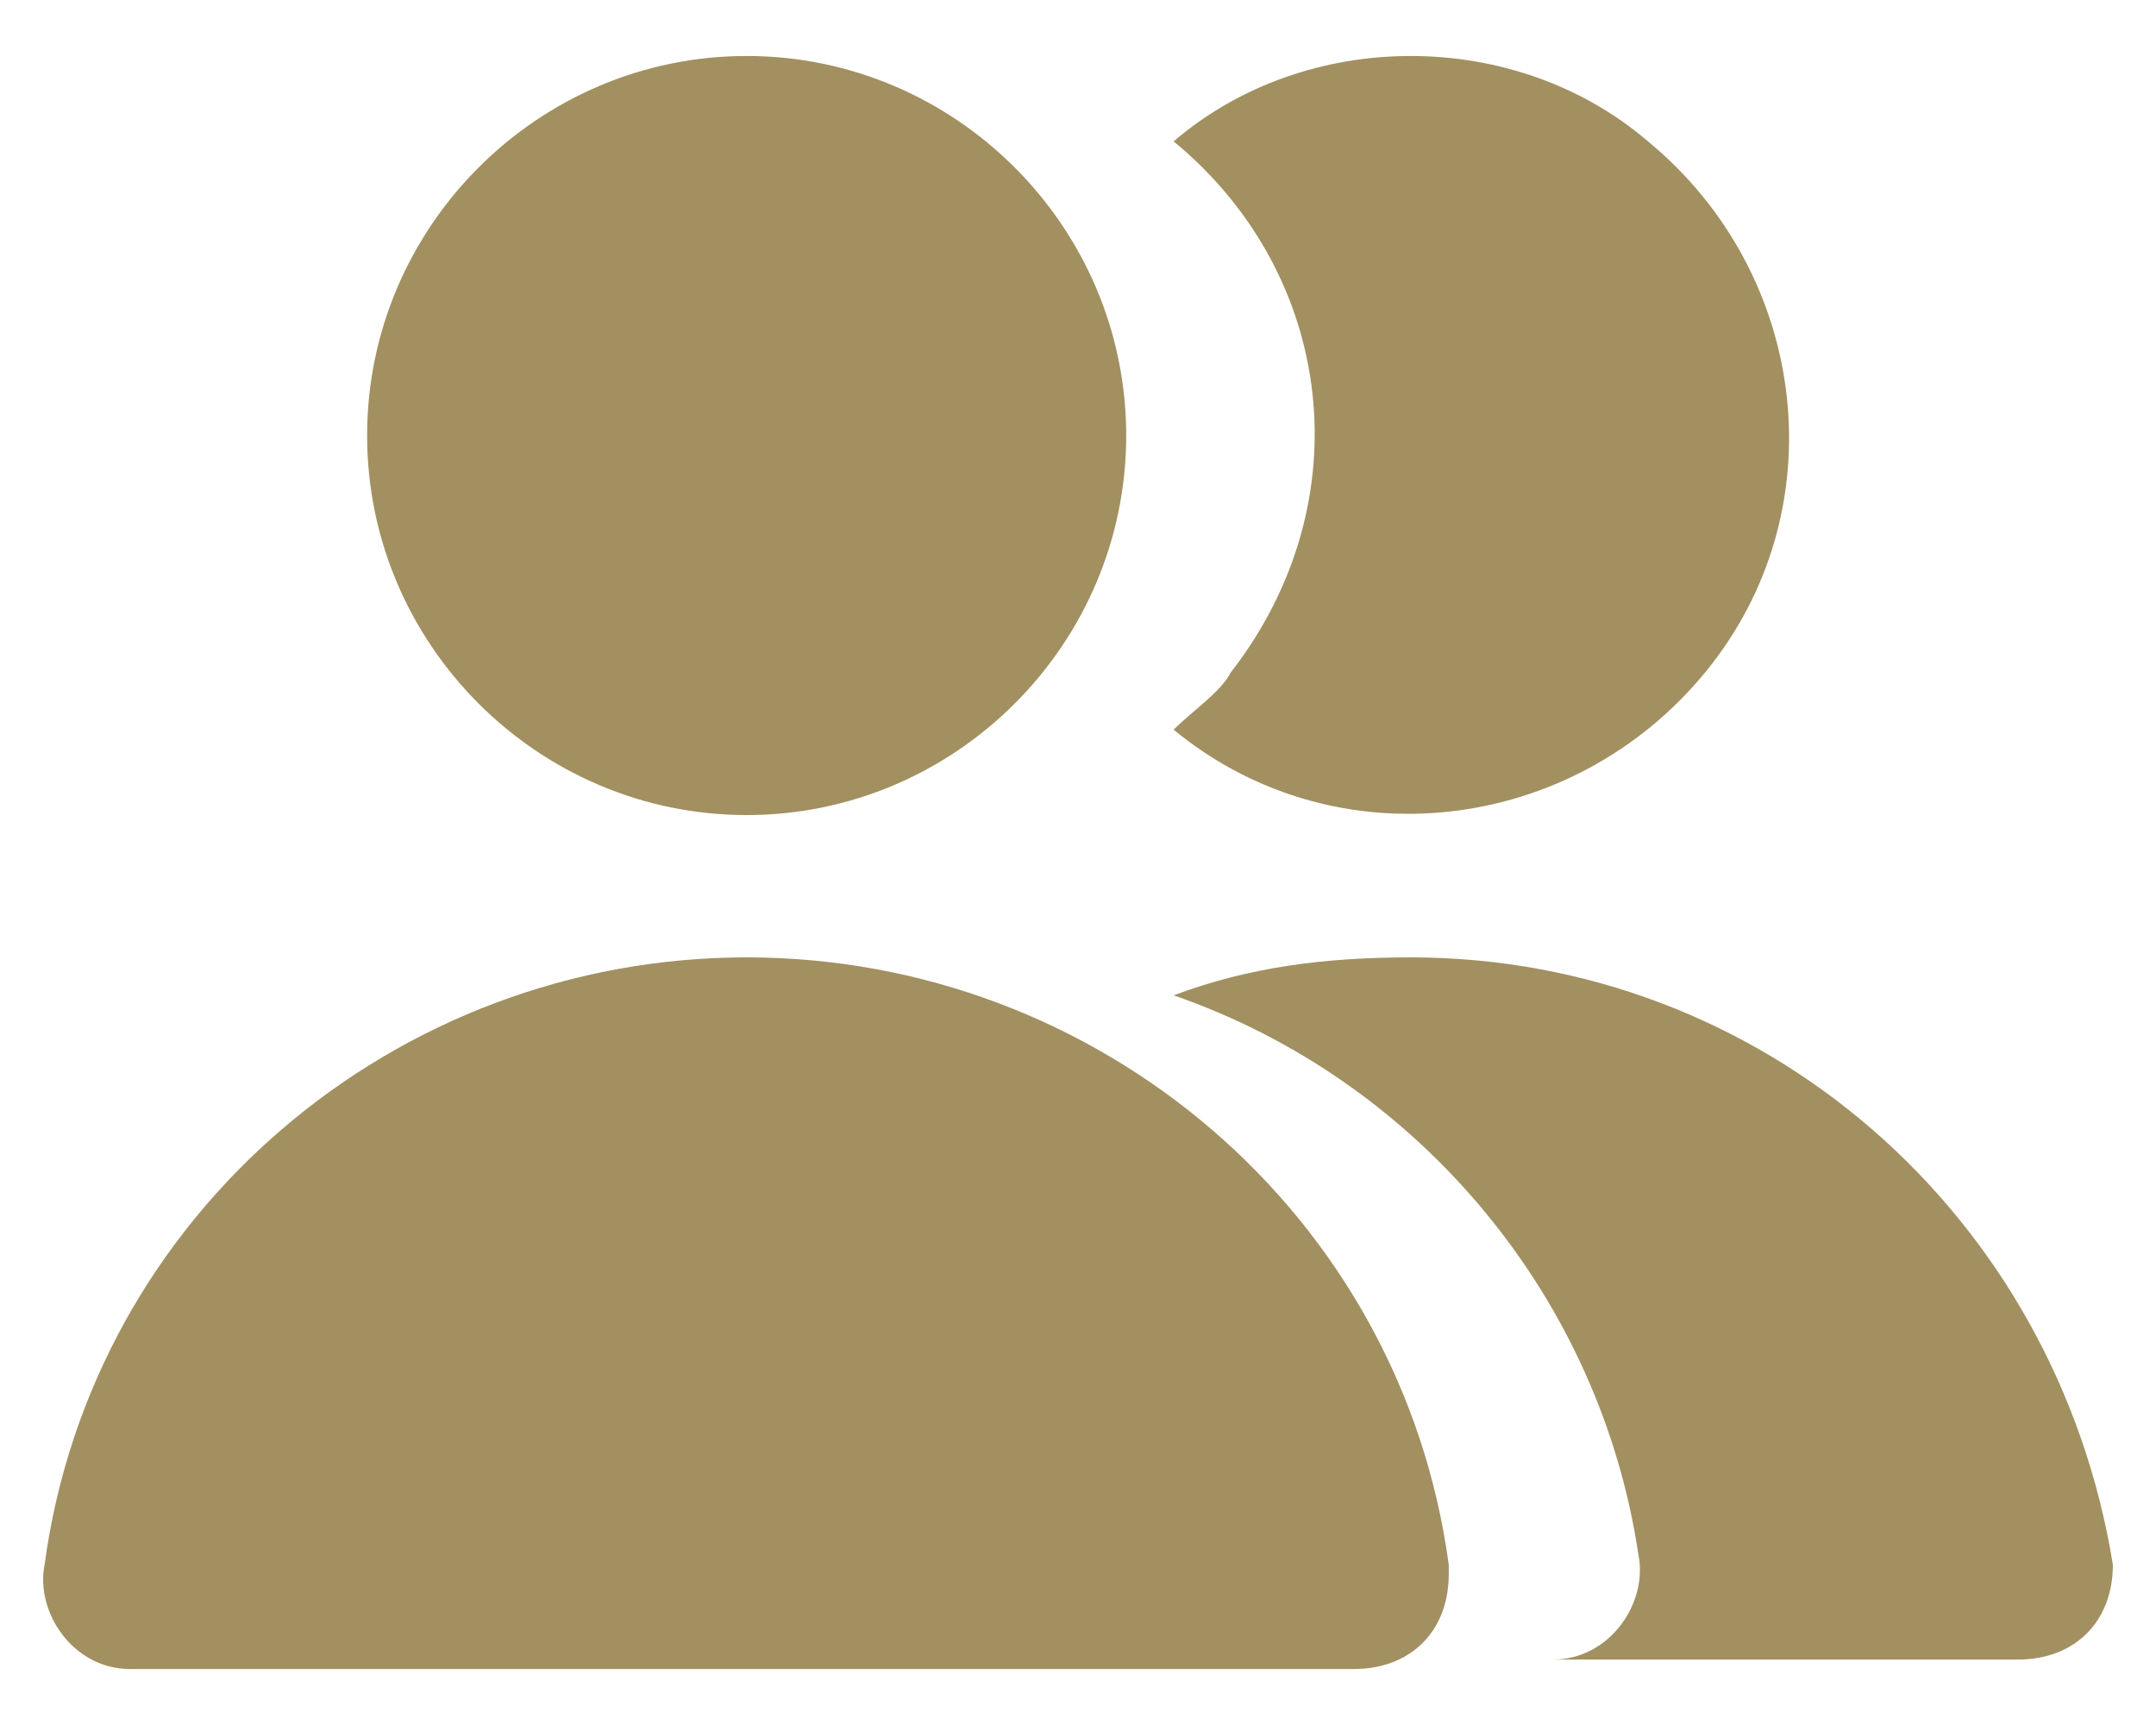
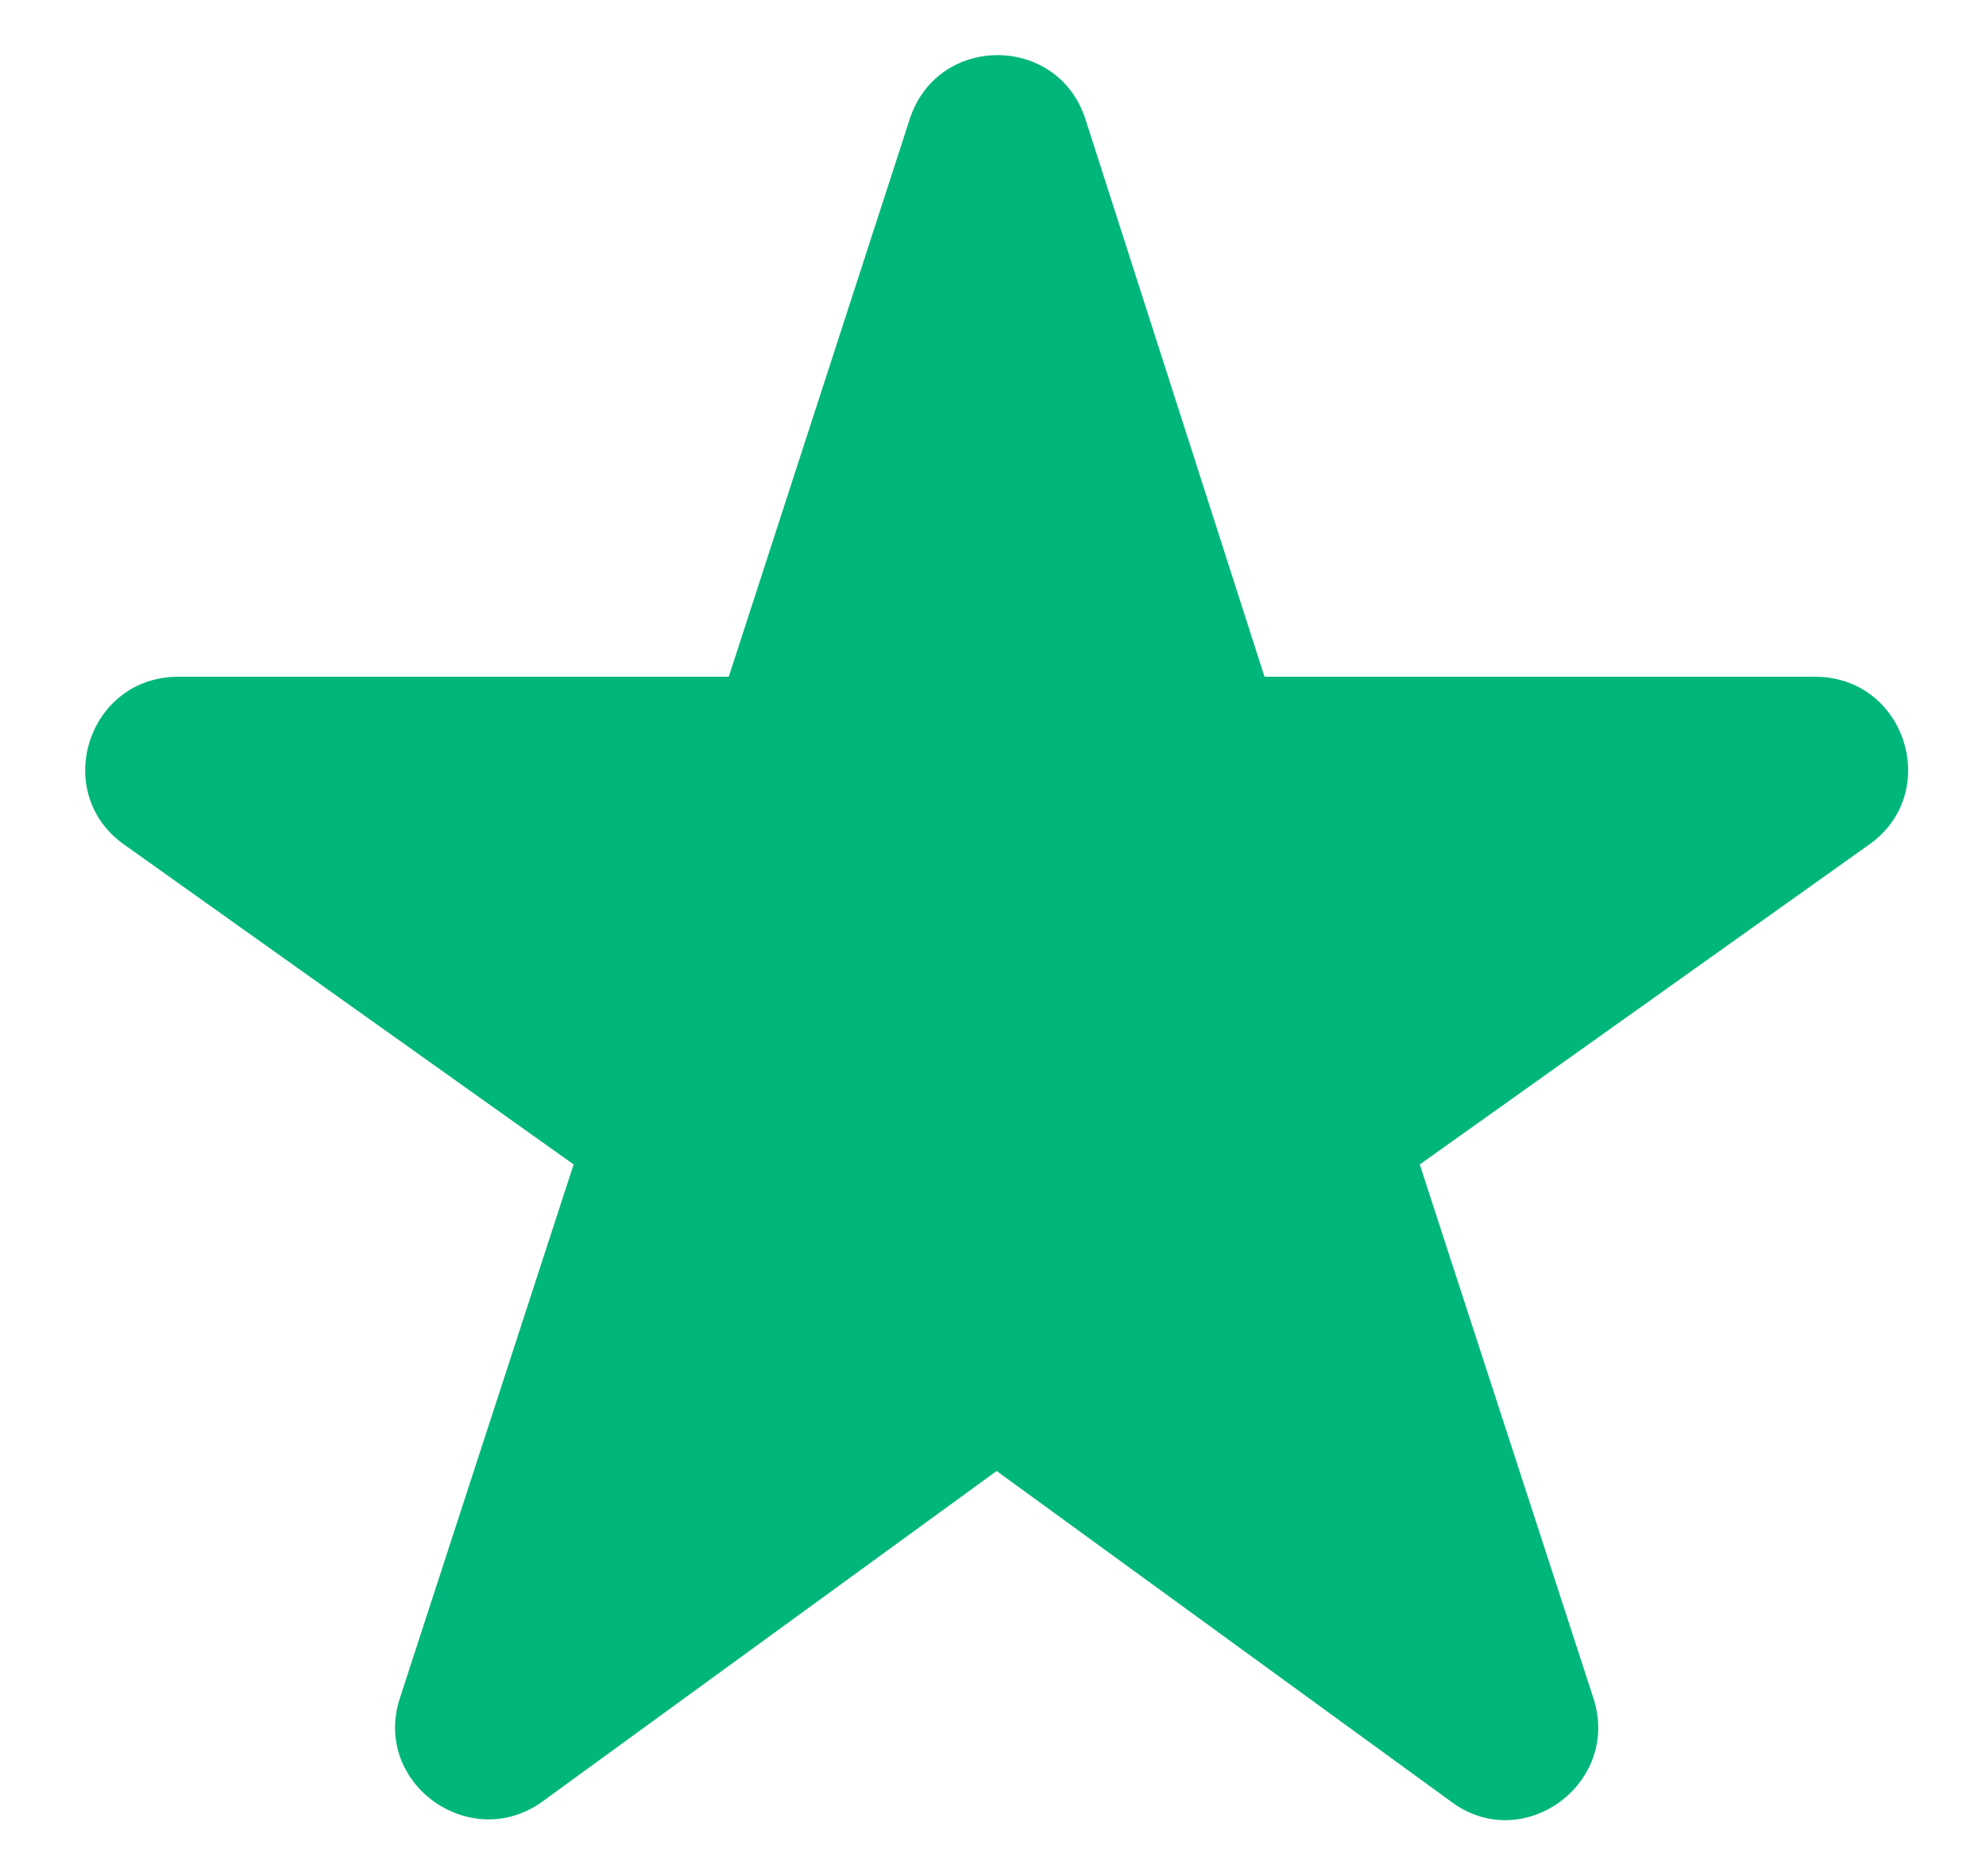
- <svg xmlns="http://www.w3.org/2000/svg" width="25" height="20" viewBox="0 0 25 20" fill="none">
-   <path d="M8.658 9.45C11.078 9.45 13.059 7.47 13.059 5.05C13.059 2.629 11.078 0.649 8.658 0.649C6.238 0.649 4.257 2.629 4.257 5.05C4.257 7.47 6.238 9.45 8.658 9.45ZM13.609 8.46C15.479 10 18.229 9.67 19.769 7.8C21.31 5.93 20.98 3.179 19.109 1.639C18.339 0.979 17.349 0.649 16.359 0.649C15.369 0.649 14.379 0.979 13.609 1.639C15.479 3.179 15.809 5.82 14.269 7.8C14.159 8.02 13.829 8.24 13.609 8.46ZM24.5 18.141C23.84 14.071 20.43 11.1 16.359 11.1C15.369 11.1 14.489 11.21 13.609 11.54C16.469 12.53 18.559 15.061 18.999 18.031C19.109 18.581 18.669 19.241 18.009 19.241H17.899H23.4C24.06 19.241 24.5 18.801 24.5 18.141C24.5 18.251 24.5 18.141 24.5 18.141ZM8.658 11.1C4.587 11.1 1.067 14.071 0.517 18.141C0.407 18.691 0.847 19.351 1.507 19.351H1.617H15.699C16.359 19.351 16.799 18.911 16.799 18.251V18.141C16.249 14.071 12.729 11.1 8.658 11.1Z" fill="#A29061" />
+ <svg xmlns="http://www.w3.org/2000/svg" width="18" height="17" viewBox="0 0 18 17" fill="none">
+   <path d="M9.033 13.335L13.153 16.333C13.806 16.819 14.693 16.166 14.442 15.395L12.868 10.556L16.937 7.659C17.607 7.19 17.272 6.135 16.452 6.135H11.461L9.837 1.078C9.586 0.307 8.497 0.307 8.246 1.078L6.605 6.135H1.615C0.794 6.135 0.46 7.19 1.129 7.659L5.199 10.556L3.624 15.395C3.373 16.166 4.261 16.802 4.914 16.333L9.033 13.335Z" fill="#00B67A" />
</svg>
